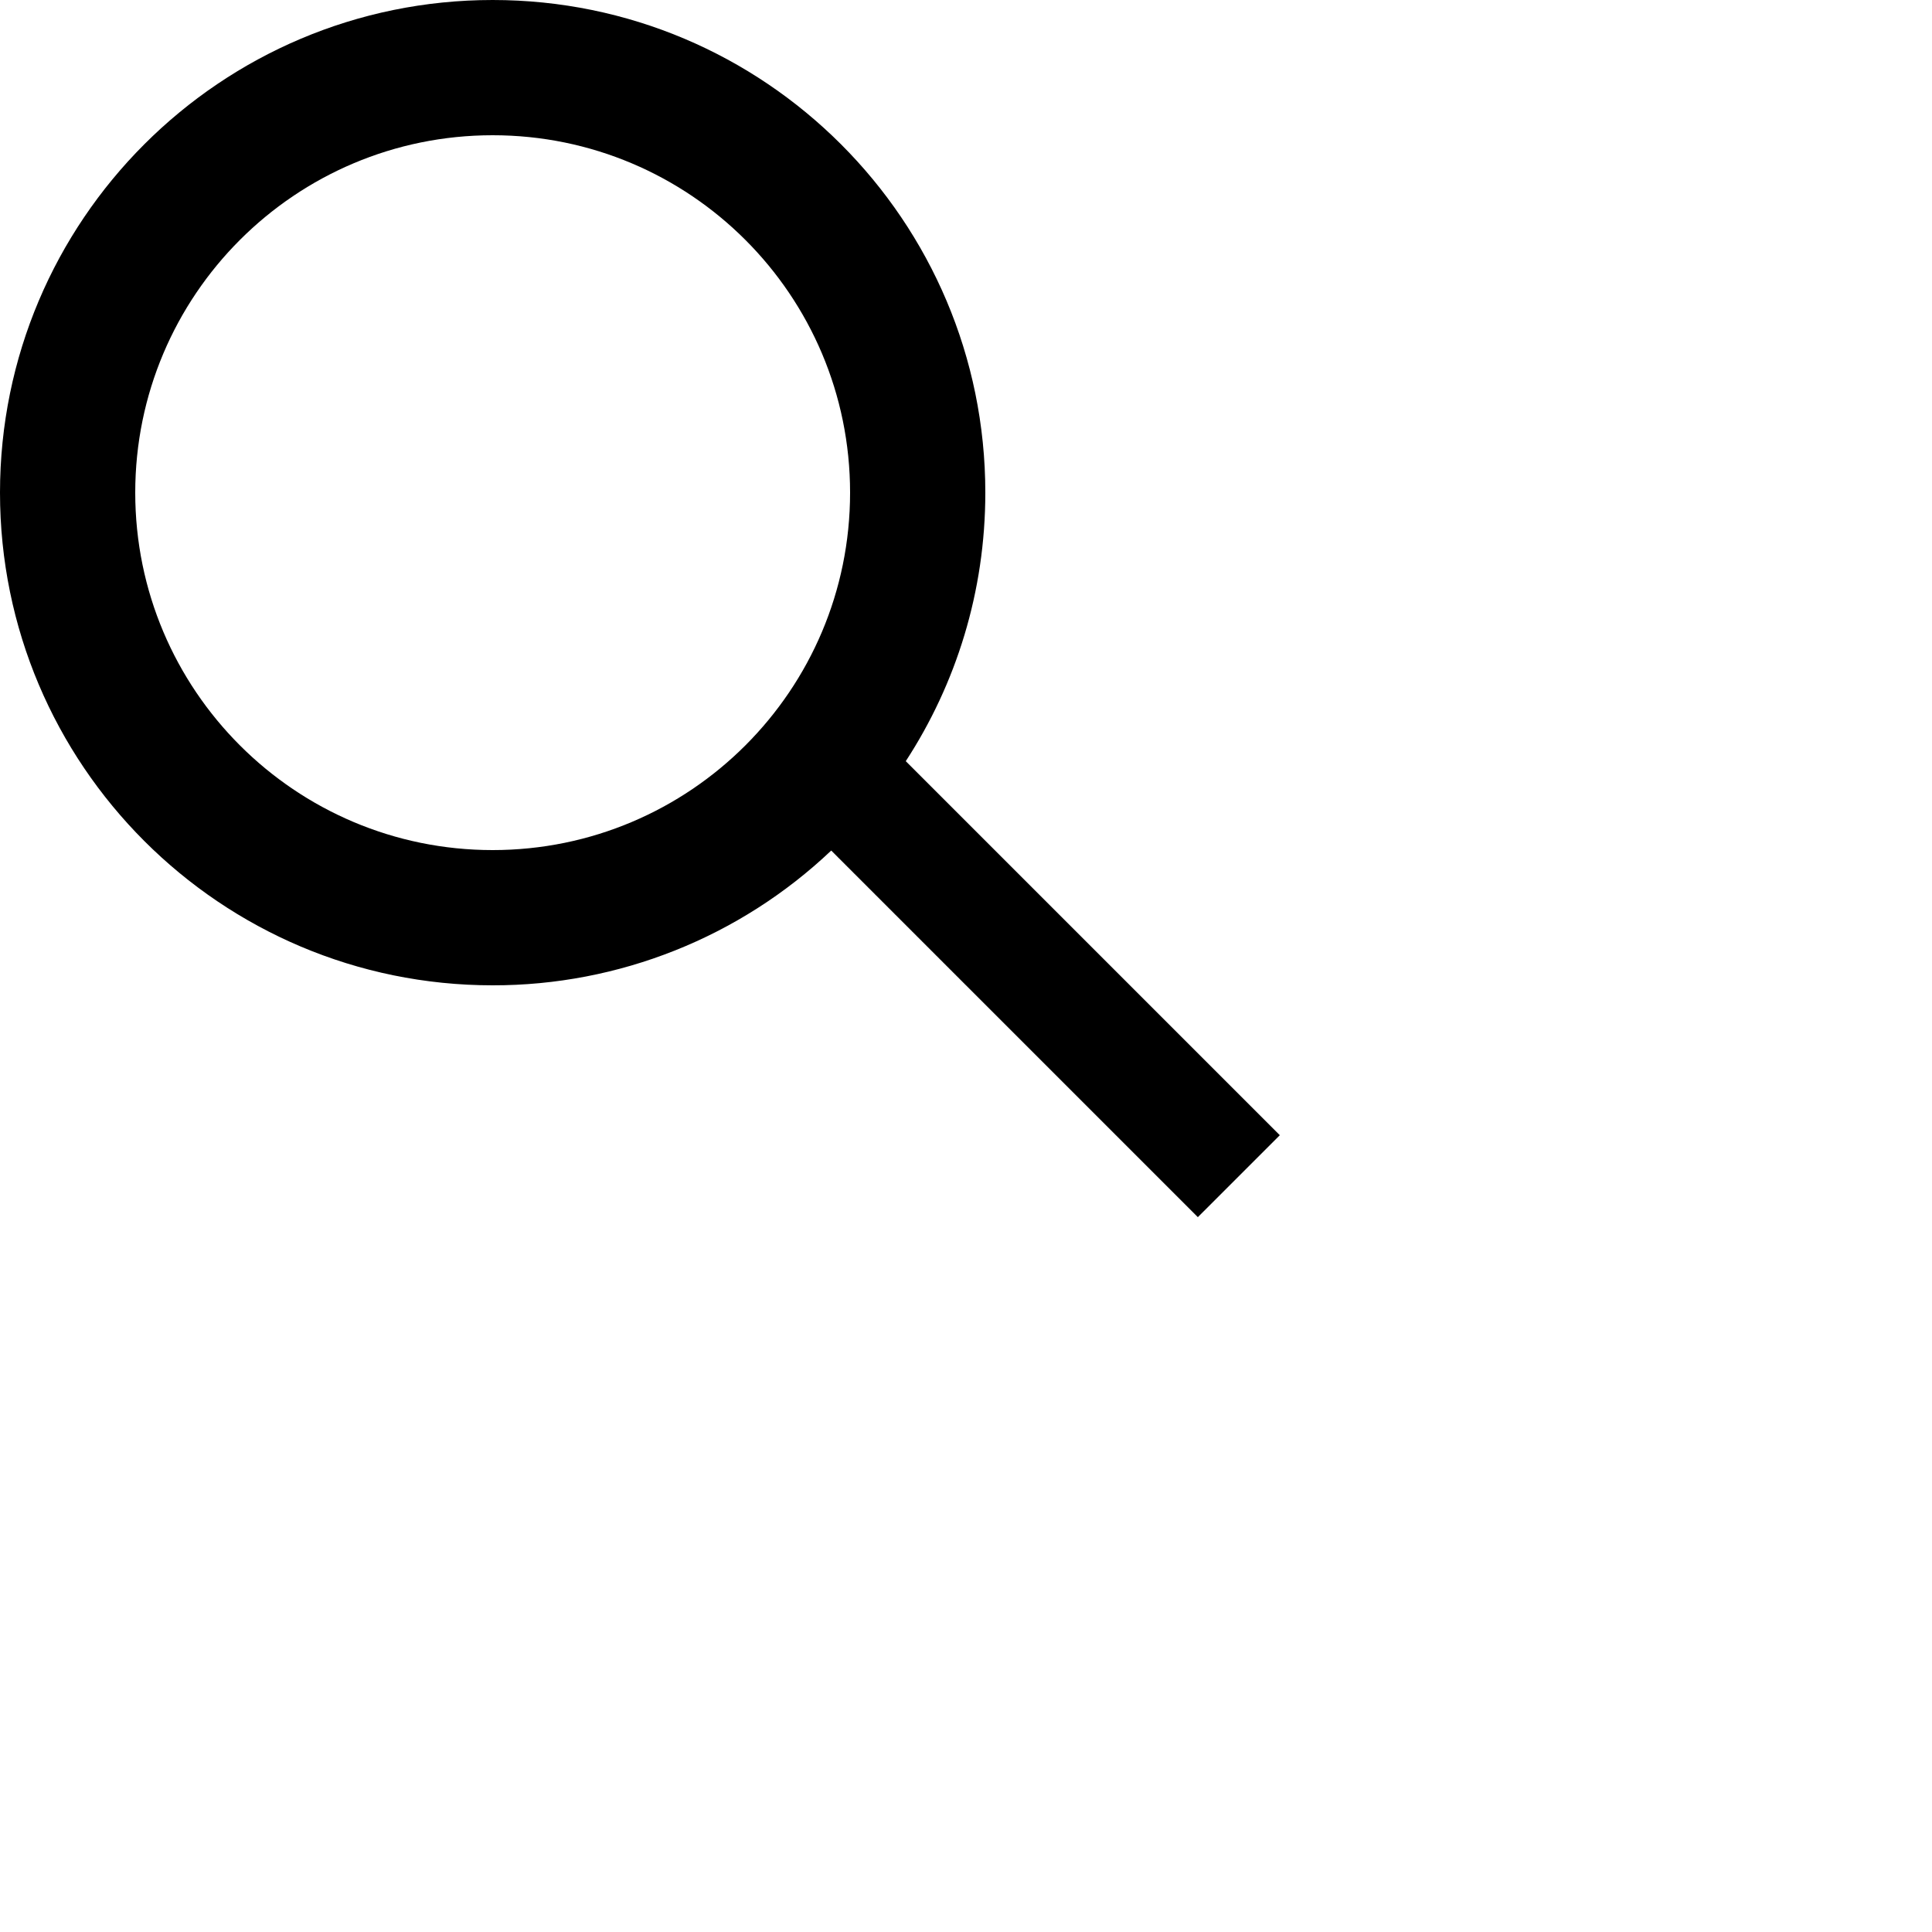
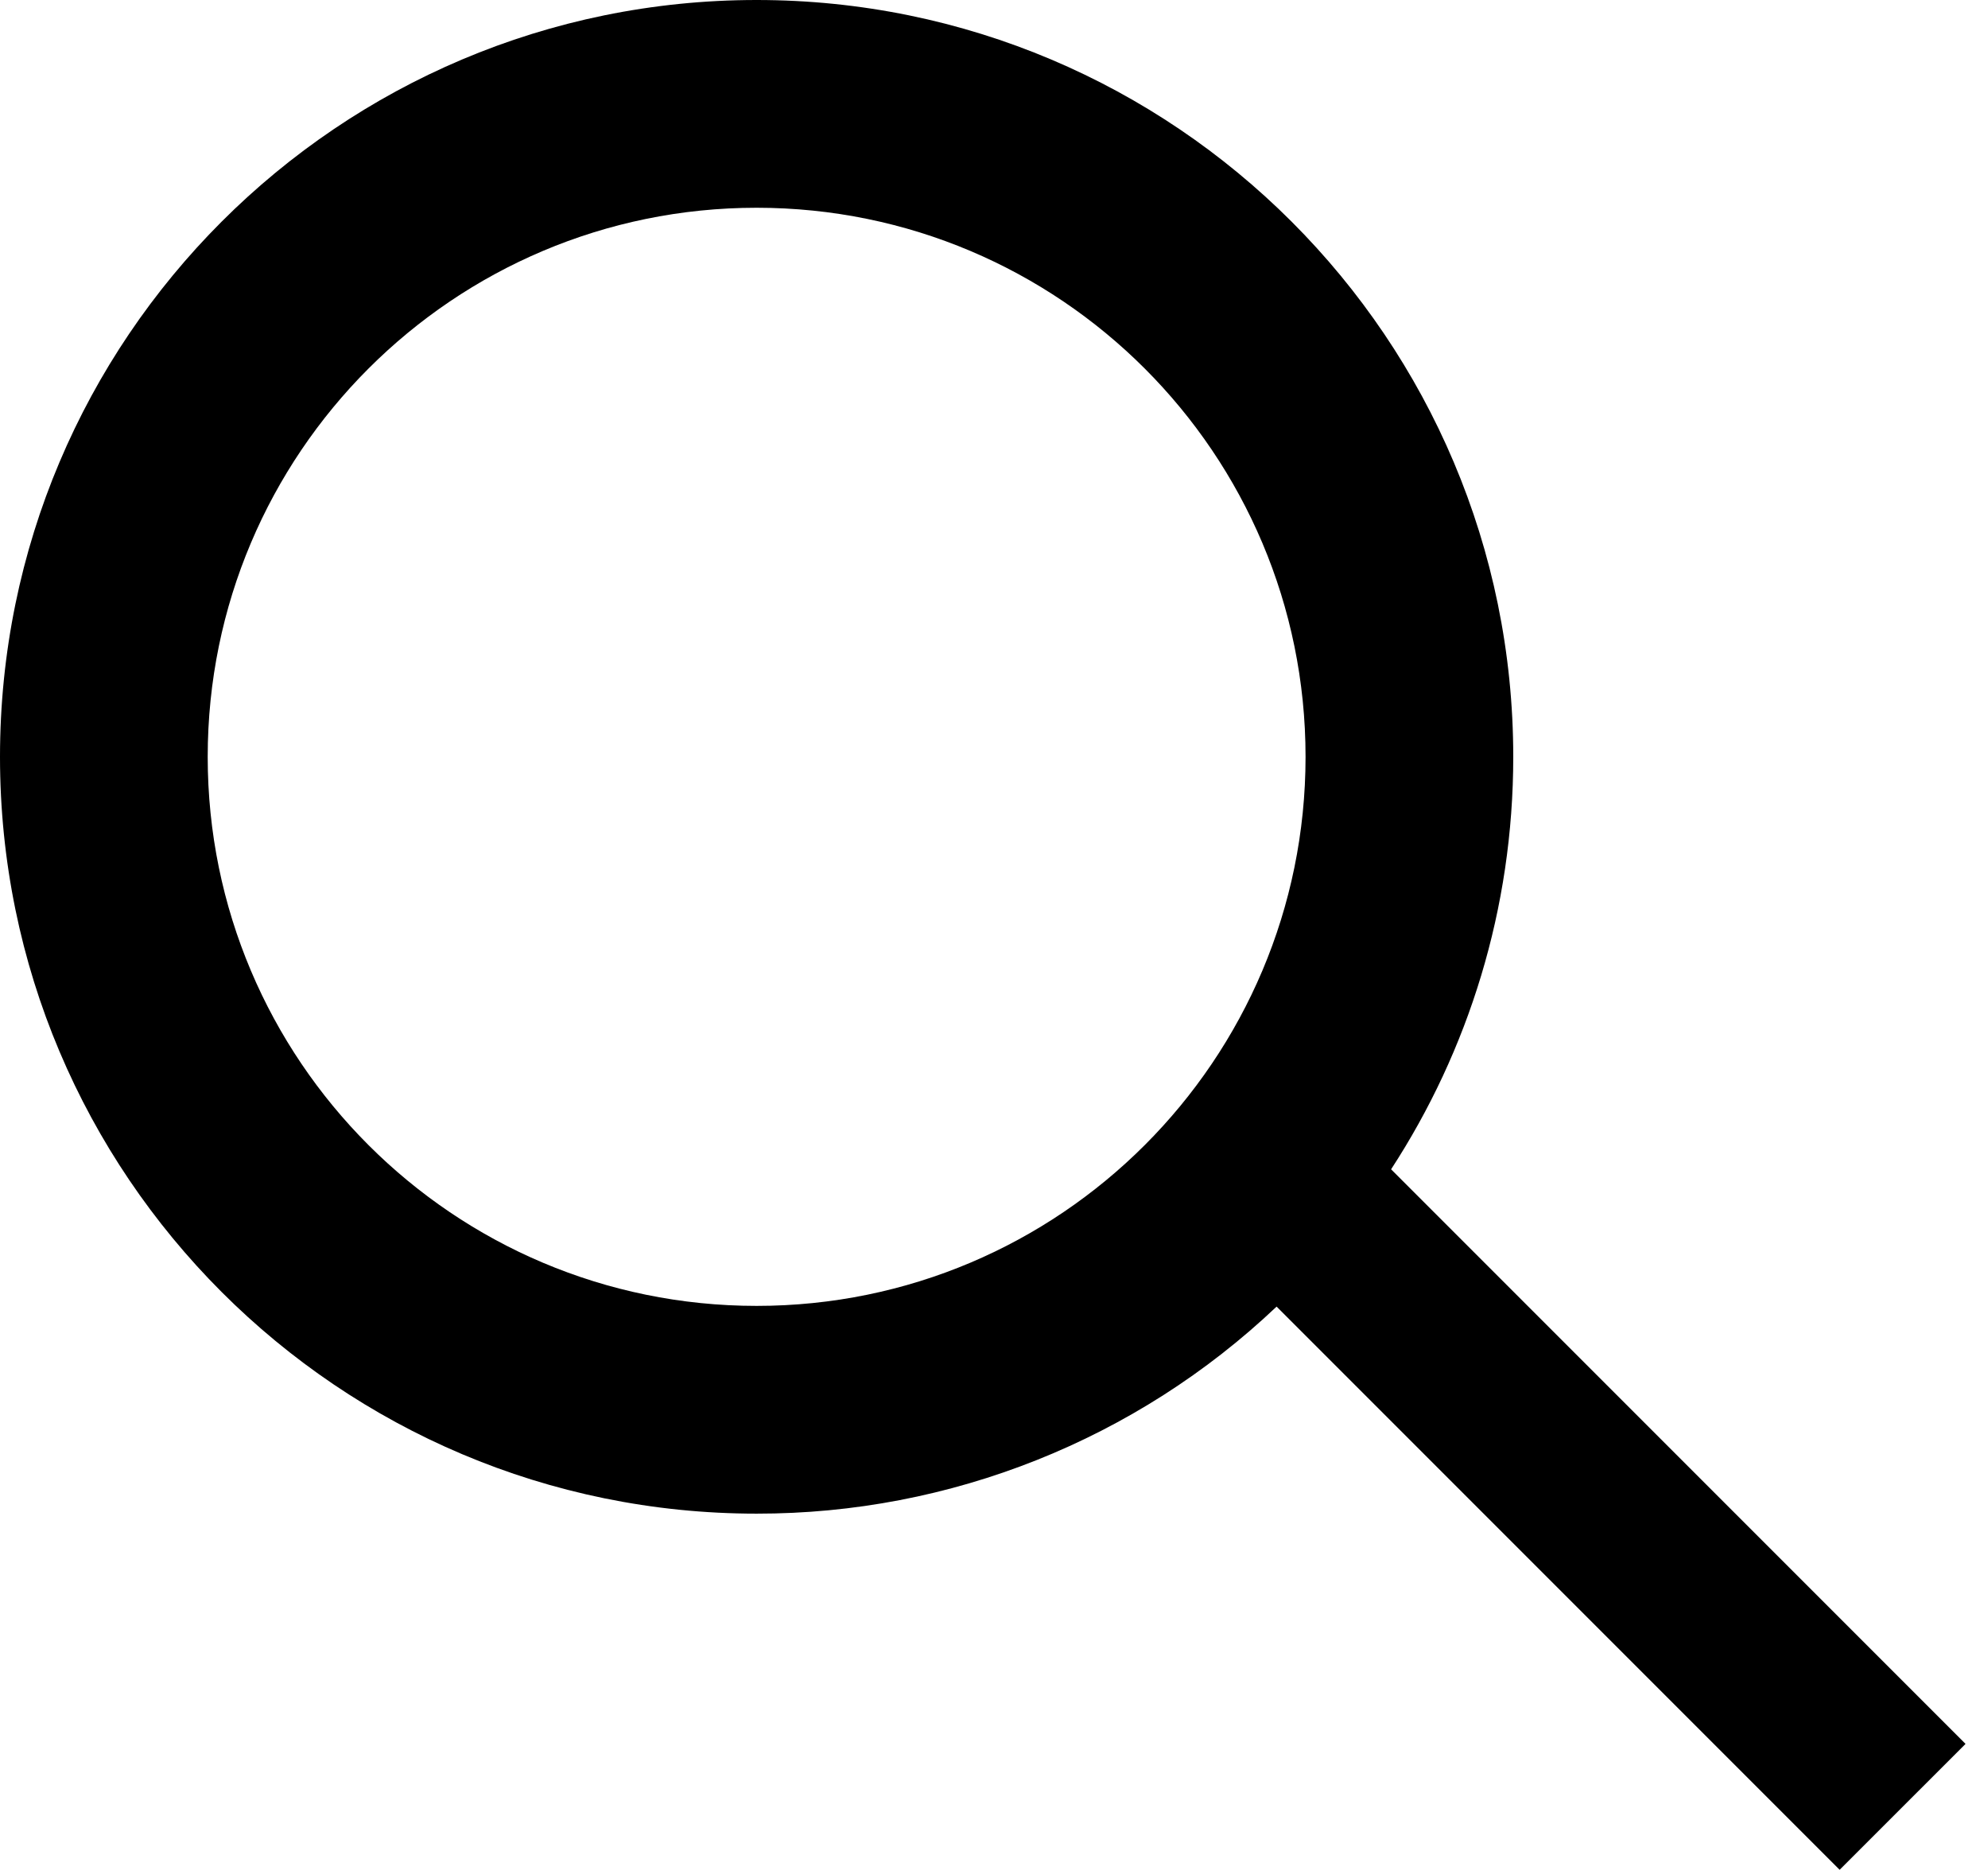
- <svg xmlns="http://www.w3.org/2000/svg" viewBox="0 0 100 100" fill="none">
-   <path fill-rule="evenodd" clip-rule="evenodd" d="M44 25.5C44 35.717 35.717 44 25.5 44S7 35.717 7 25.5 15.283 7 25.5 7 44 15.283 44 25.5zm-.976 18.524A25.412 25.412 0 0 1 25.5 51C11.417 51 0 39.583 0 25.5S11.417 0 25.5 0 51 11.417 51 25.5c0 5.127-1.513 9.9-4.117 13.898l19.36 19.36L62 63 43.024 44.024z" fill="#000" />
+ <svg xmlns="http://www.w3.org/2000/svg" viewBox="0 0 67 63" fill-rule="evenodd" clip-rule="evenodd" stroke-linejoin="round" stroke-miterlimit="1.414">
+   <path d="M44 25.5C44 35.717 35.717 44 25.5 44S7 35.717 7 25.5 15.283 7 25.5 7 44 15.283 44 25.5zm-.976 18.524A25.419 25.419 0 0 1 25.5 51C11.417 51 0 39.583 0 25.5S11.417 0 25.5 0 51 11.417 51 25.5c0 5.127-1.513 9.9-4.117 13.898l19.36 19.36L62 63 43.024 44.024z" />
</svg>
